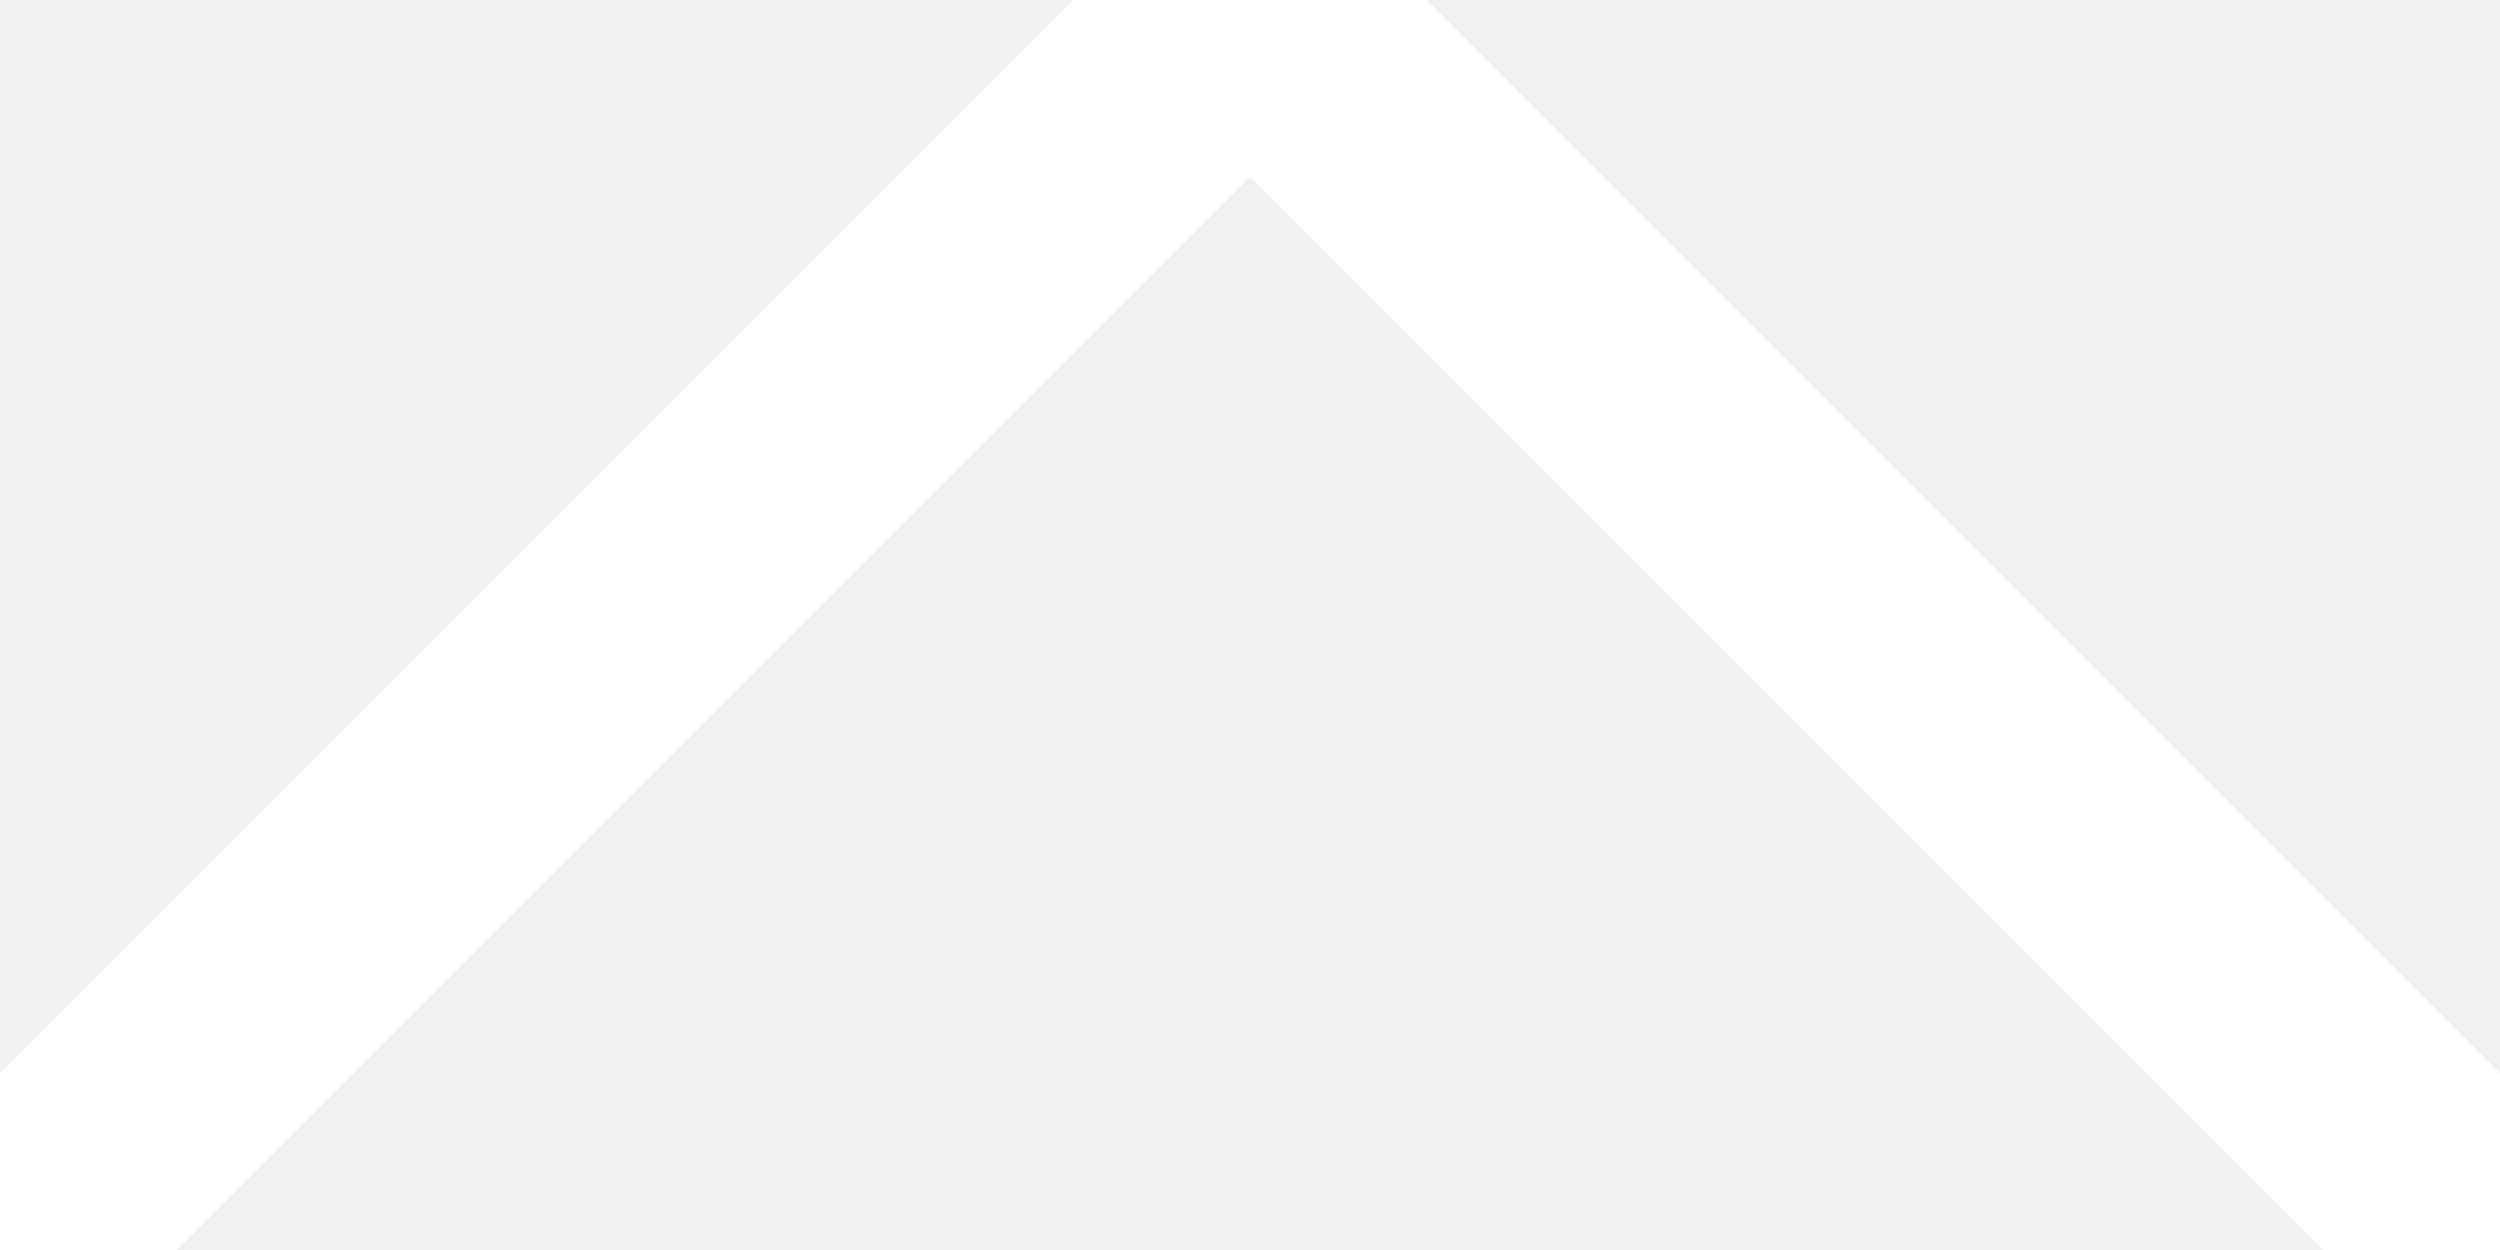
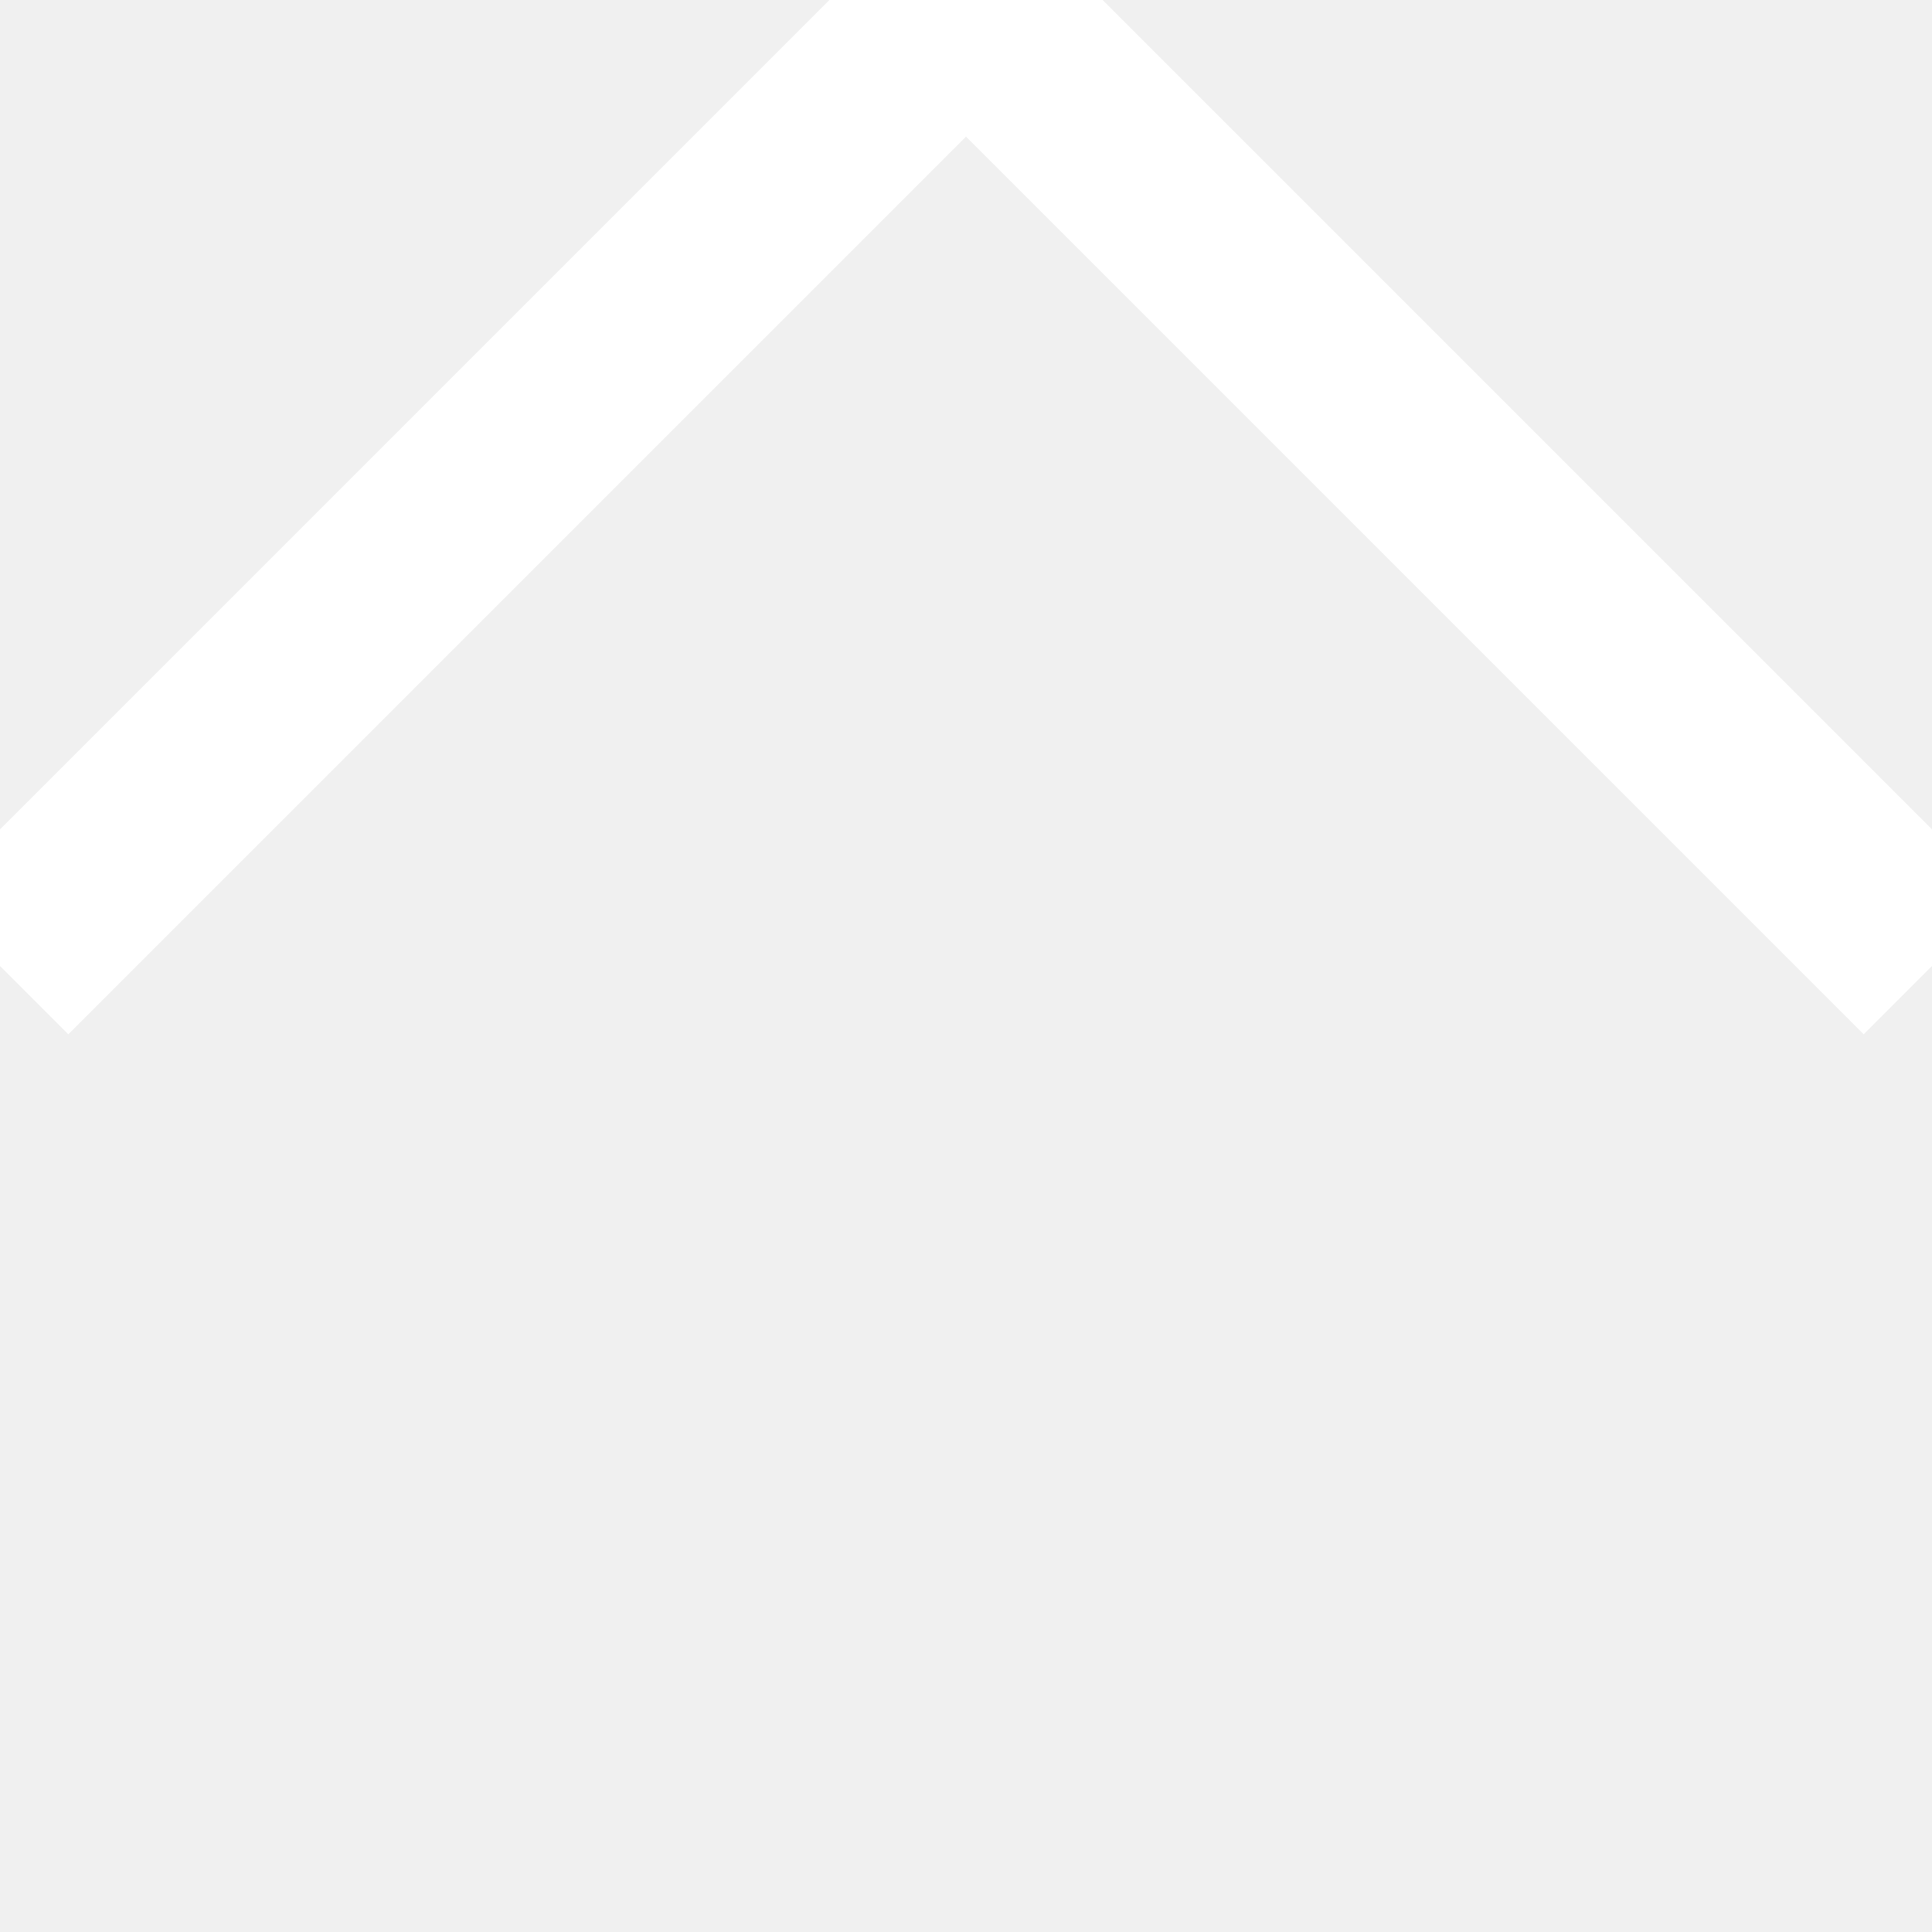
- <svg xmlns="http://www.w3.org/2000/svg" width="100" height="50" id="svg2" version="1.0">
+ <svg xmlns="http://www.w3.org/2000/svg" width="100" height="100" id="svg2" version="1.0">
  <g id="layer">
    <path style="stroke: #FFFFFF; stroke-width:10;" d="M 0,50 L 50,0 z" />
    <path style="stroke: #FFFFFF; stroke-width:10;" d="M 50,0 L 100,50 z" />
  </g>
</svg>
